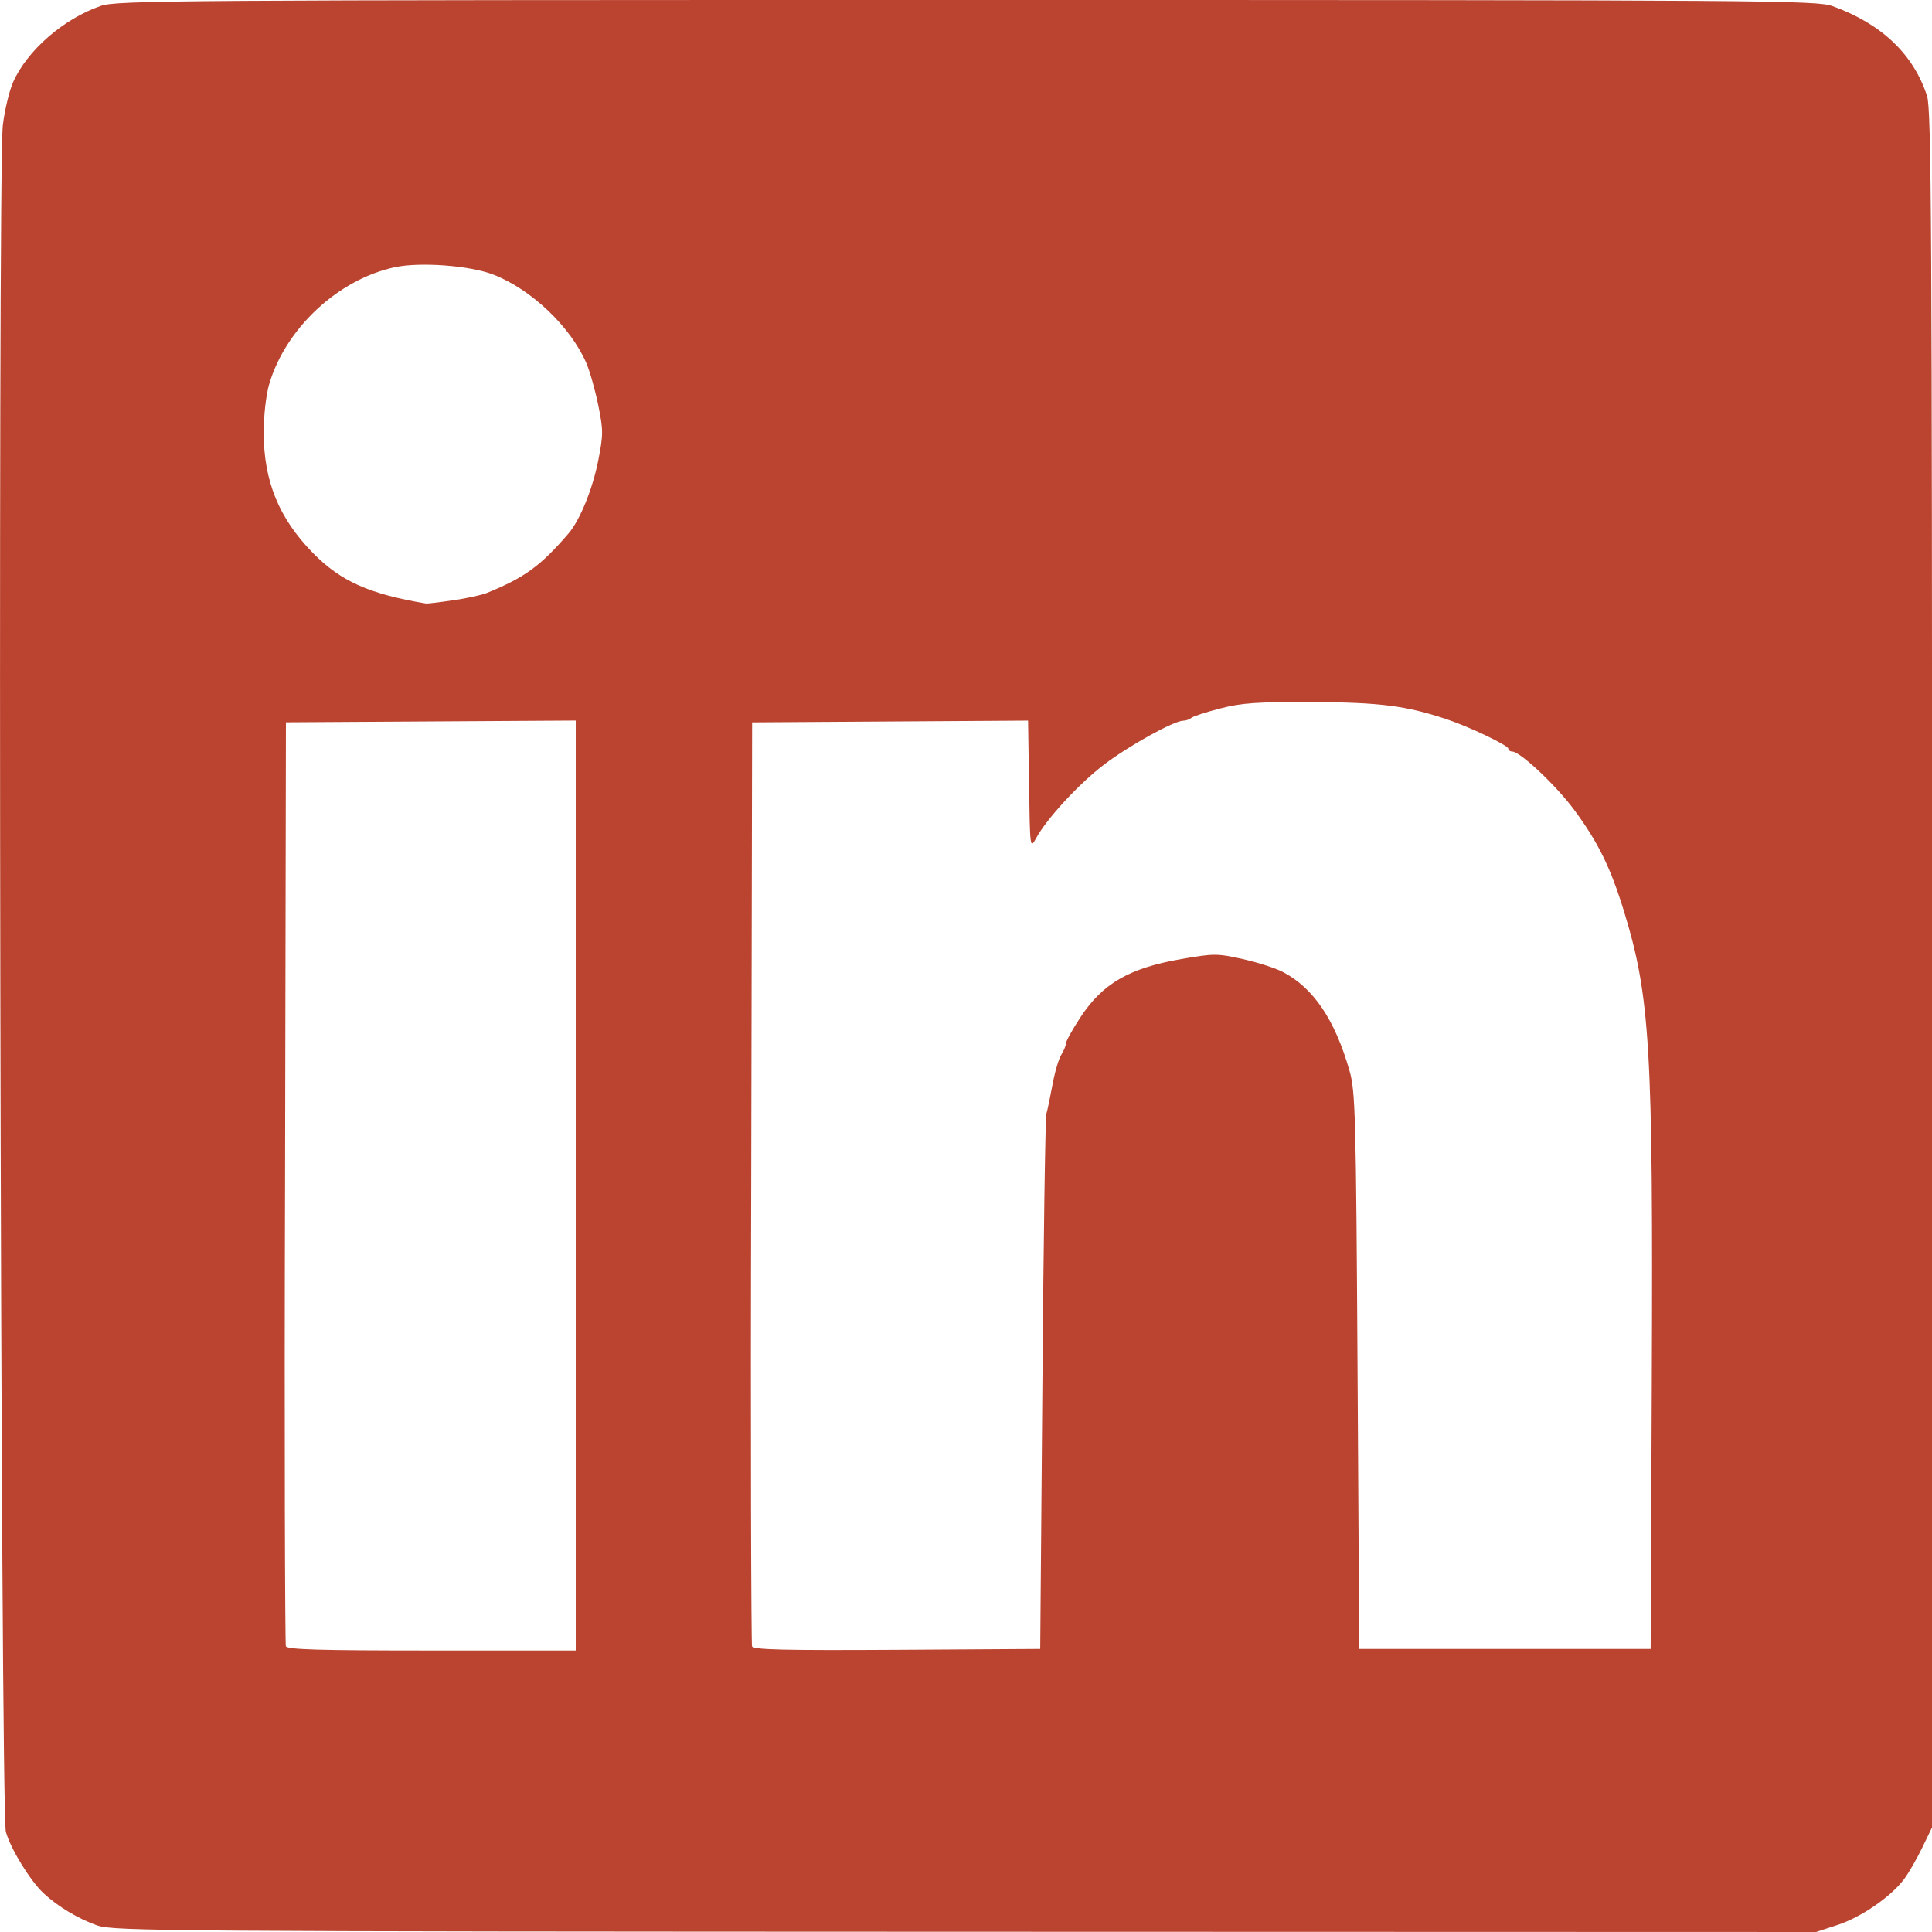
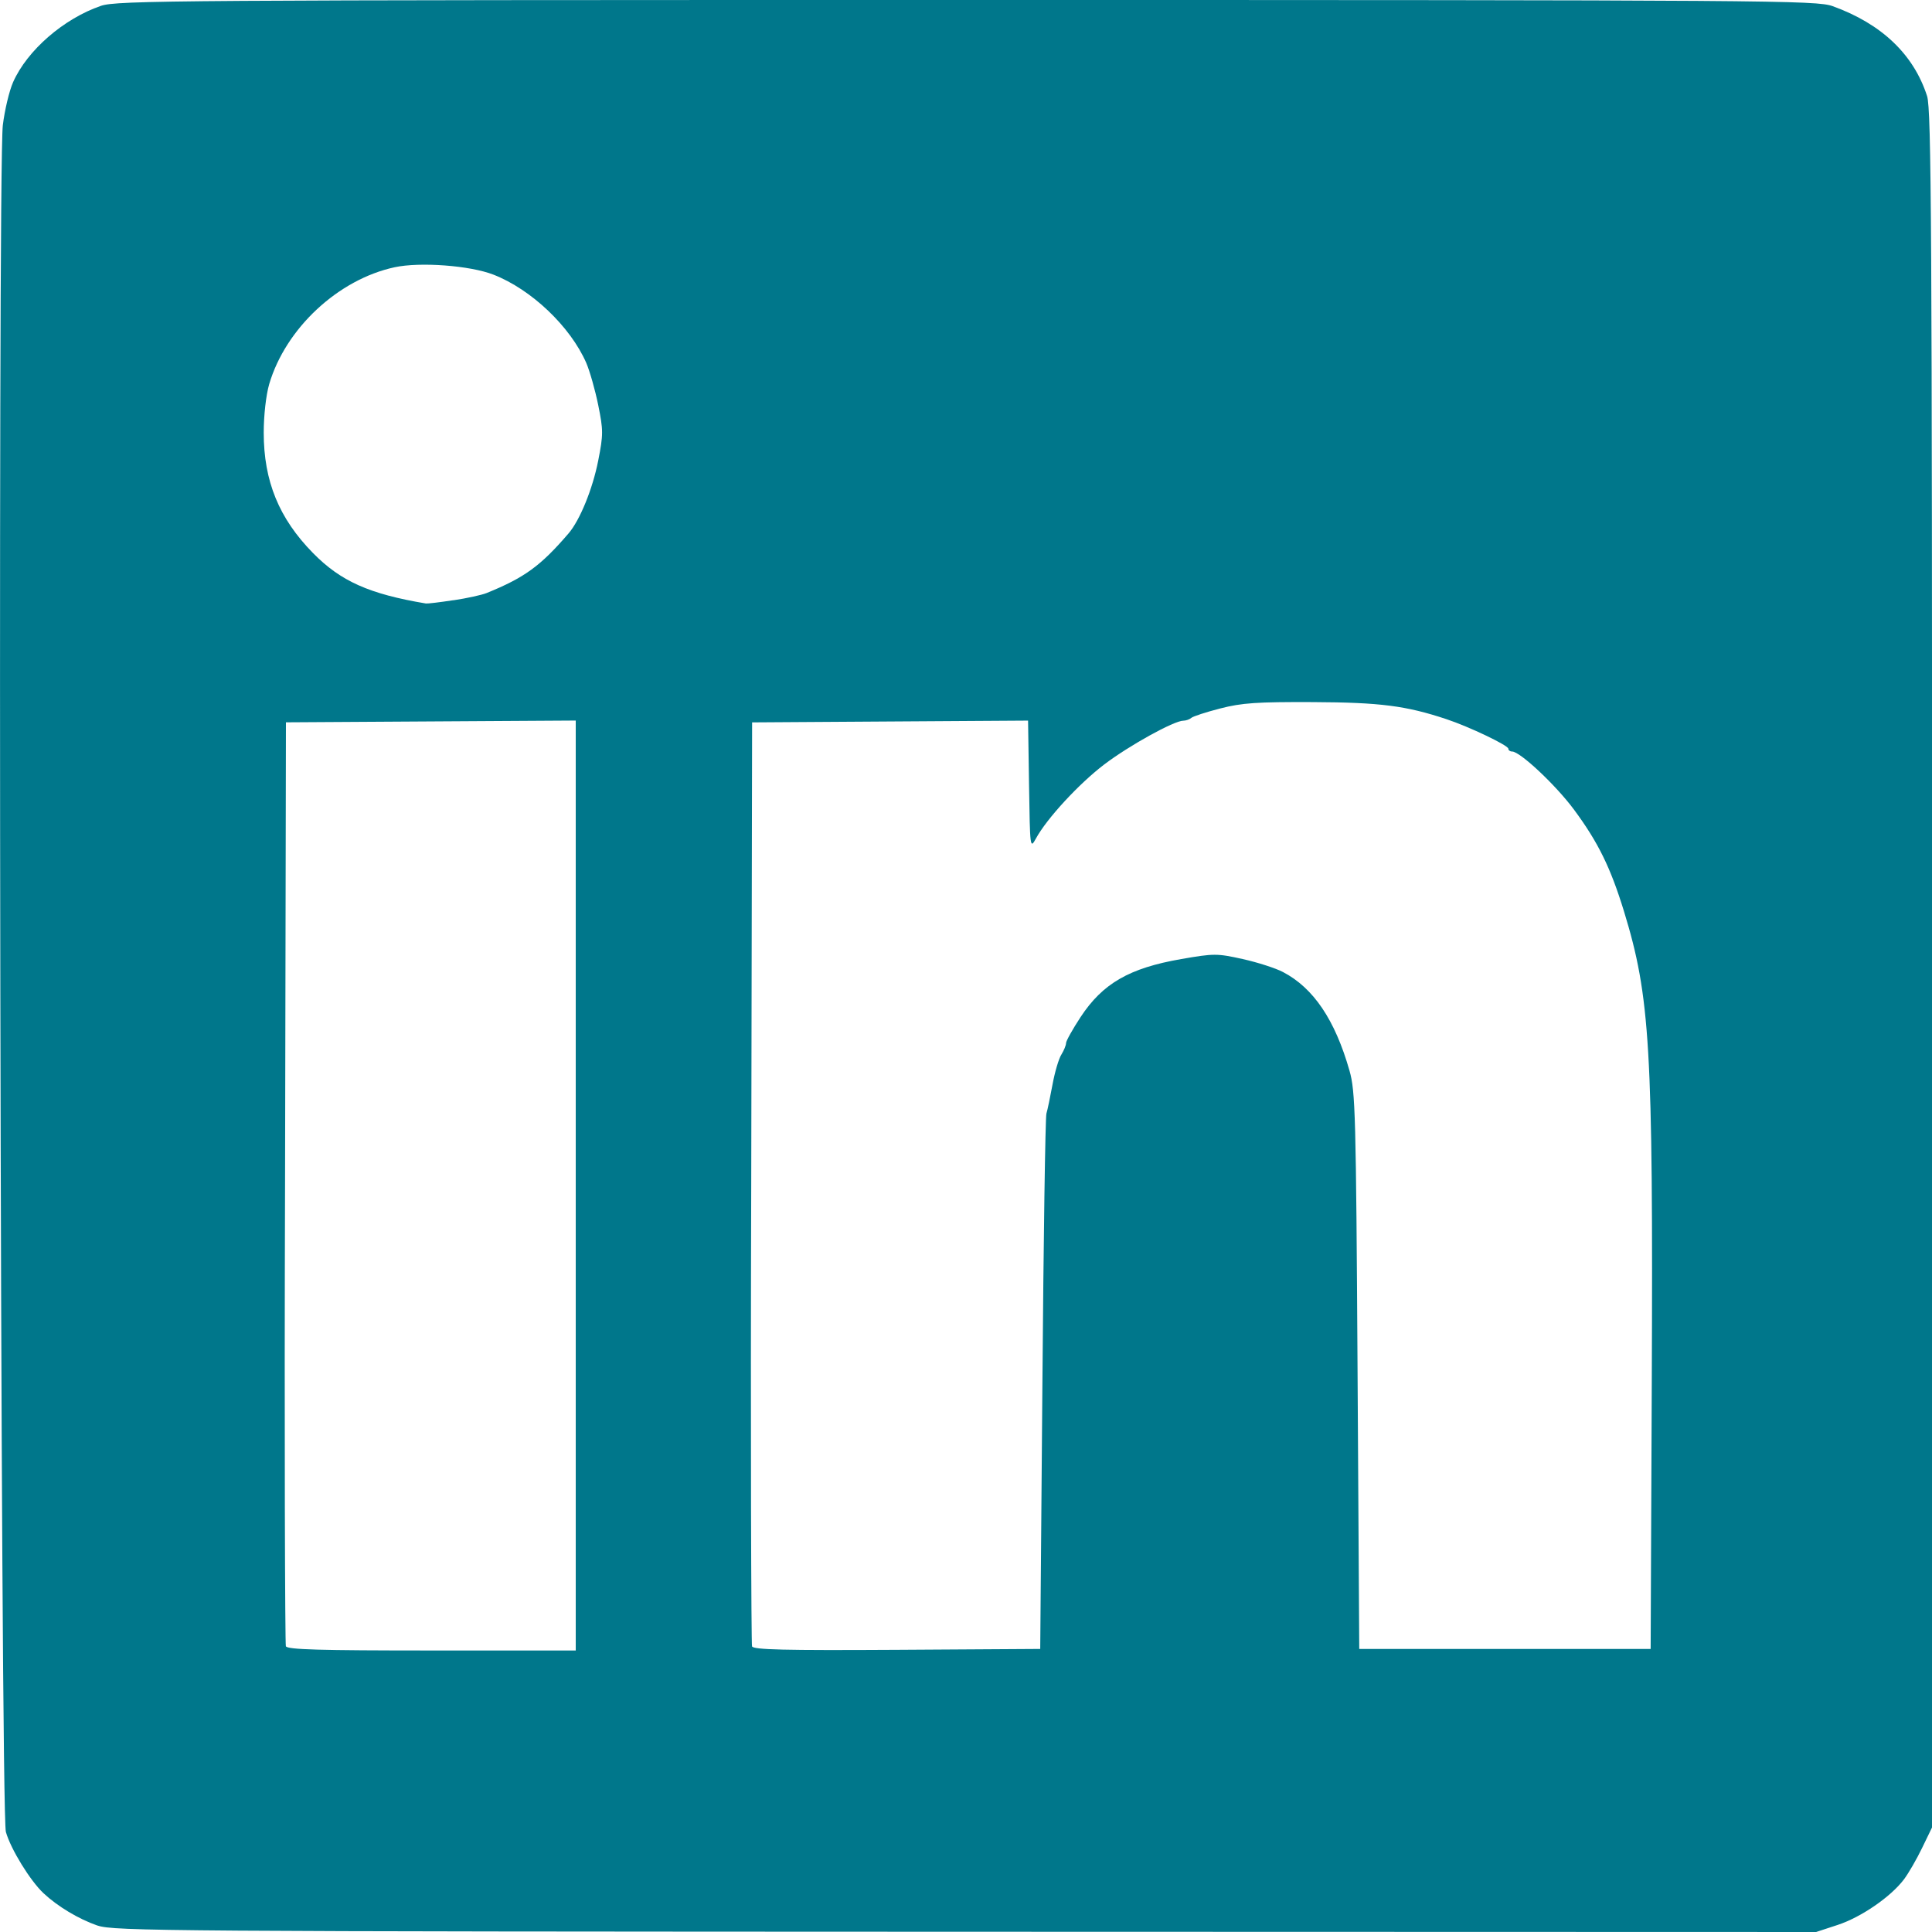
<svg xmlns="http://www.w3.org/2000/svg" version="1.1" id="svg824" width="24" height="24" viewBox="0 0 24 24">
  <defs id="defs828" />
  <g id="g830" transform="translate(-1224.148,-156.3771)">
-     <path style="fill:#bb4430;fill-opacity:1;fill-rule:evenodd;stroke-width:1.108;stroke-linecap:round;paint-order:stroke markers fill" d="m 1225.358,180.297 c -0.235,-0.082 -0.492,-0.236 -0.669,-0.401 -0.166,-0.156 -0.407,-0.547 -0.468,-0.762 -0.067,-0.235 -0.104,-20.657 -0.038,-21.201 0.023,-0.188 0.08,-0.429 0.128,-0.536 0.175,-0.395 0.628,-0.788 1.09,-0.947 0.199,-0.068 0.907,-0.073 10.758,-0.073 10.04,2.1e-4 10.555,0.004 10.756,0.077 0.608,0.22 1.005,0.599 1.172,1.117 0.053,0.165 0.062,1.657 0.062,10.849 v 10.657 l -0.124,0.256 c -0.068,0.141 -0.17,0.317 -0.226,0.391 -0.163,0.216 -0.532,0.47 -0.822,0.565 l -0.268,0.088 -10.568,-0.003 c -9.904,-0.003 -10.581,-0.008 -10.781,-0.077 z m 5.942,-9.192 v -5.777 l -1.8,0.011 -1.8,0.011 -0.011,5.712 c -0.01,3.142 0,5.736 0.01,5.765 0.016,0.042 0.417,0.053 1.811,0.053 h 1.79 z m 5.797,2.473 c 0.014,-1.805 0.036,-3.321 0.05,-3.368 0.014,-0.047 0.048,-0.21 0.076,-0.362 0.028,-0.152 0.077,-0.32 0.11,-0.371 0.032,-0.052 0.058,-0.116 0.058,-0.143 0,-0.026 0.081,-0.171 0.18,-0.322 0.275,-0.418 0.605,-0.609 1.25,-0.721 0.408,-0.071 0.445,-0.071 0.764,-2.7e-4 0.184,0.041 0.409,0.113 0.5,0.161 0.38,0.198 0.647,0.595 0.827,1.226 0.073,0.256 0.081,0.534 0.1,3.73 l 0.021,3.453 h 1.81 1.81 l 0.014,-3.325 c 0.017,-4.148 -0.02,-4.776 -0.346,-5.84 -0.166,-0.54 -0.32,-0.855 -0.618,-1.258 -0.225,-0.305 -0.672,-0.725 -0.771,-0.725 -0.026,0 -0.047,-0.016 -0.047,-0.035 0,-0.041 -0.486,-0.273 -0.769,-0.367 -0.503,-0.167 -0.822,-0.208 -1.659,-0.212 -0.692,-0.003 -0.884,0.01 -1.15,0.079 -0.176,0.045 -0.338,0.098 -0.36,0.117 -0.022,0.019 -0.067,0.035 -0.099,0.035 -0.116,0 -0.675,0.31 -0.982,0.543 -0.316,0.241 -0.714,0.672 -0.849,0.92 -0.073,0.133 -0.074,0.122 -0.086,-0.664 l -0.012,-0.8 -1.714,0.011 -1.714,0.011 -0.011,5.712 c -0.01,3.142 0,5.736 0.01,5.766 0.016,0.042 0.399,0.051 1.8,0.043 l 1.78,-0.011 z m -7.317,-9.744 c 0.169,-0.025 0.354,-0.066 0.413,-0.09 0.473,-0.192 0.671,-0.337 1.018,-0.741 0.141,-0.165 0.298,-0.549 0.368,-0.903 0.064,-0.325 0.064,-0.378 0,-0.692 -0.038,-0.187 -0.105,-0.422 -0.148,-0.522 -0.198,-0.453 -0.683,-0.914 -1.153,-1.097 -0.292,-0.114 -0.912,-0.16 -1.228,-0.092 -0.701,0.151 -1.354,0.759 -1.558,1.452 -0.039,0.134 -0.068,0.388 -0.068,0.602 0,0.603 0.19,1.067 0.613,1.497 0.344,0.35 0.699,0.508 1.402,0.626 0.019,0.003 0.172,-0.015 0.341,-0.041 z" id="path1596" />
+     <path style="fill:#00778b;fill-opacity:1;fill-rule:evenodd;stroke-width:1.108;stroke-linecap:round;paint-order:stroke markers fill" d="m 1225.358,180.297 c -0.235,-0.082 -0.492,-0.236 -0.669,-0.401 -0.166,-0.156 -0.407,-0.547 -0.468,-0.762 -0.067,-0.235 -0.104,-20.657 -0.038,-21.201 0.023,-0.188 0.08,-0.429 0.128,-0.536 0.175,-0.395 0.628,-0.788 1.09,-0.947 0.199,-0.068 0.907,-0.073 10.758,-0.073 10.04,2.1e-4 10.555,0.004 10.756,0.077 0.608,0.22 1.005,0.599 1.172,1.117 0.053,0.165 0.062,1.657 0.062,10.849 v 10.657 l -0.124,0.256 c -0.068,0.141 -0.17,0.317 -0.226,0.391 -0.163,0.216 -0.532,0.47 -0.822,0.565 l -0.268,0.088 -10.568,-0.003 c -9.904,-0.003 -10.581,-0.008 -10.781,-0.077 z m 5.942,-9.192 v -5.777 l -1.8,0.011 -1.8,0.011 -0.011,5.712 c -0.01,3.142 0,5.736 0.01,5.765 0.016,0.042 0.417,0.053 1.811,0.053 h 1.79 z m 5.797,2.473 c 0.014,-1.805 0.036,-3.321 0.05,-3.368 0.014,-0.047 0.048,-0.21 0.076,-0.362 0.028,-0.152 0.077,-0.32 0.11,-0.371 0.032,-0.052 0.058,-0.116 0.058,-0.143 0,-0.026 0.081,-0.171 0.18,-0.322 0.275,-0.418 0.605,-0.609 1.25,-0.721 0.408,-0.071 0.445,-0.071 0.764,-2.7e-4 0.184,0.041 0.409,0.113 0.5,0.161 0.38,0.198 0.647,0.595 0.827,1.226 0.073,0.256 0.081,0.534 0.1,3.73 l 0.021,3.453 h 1.81 1.81 l 0.014,-3.325 c 0.017,-4.148 -0.02,-4.776 -0.346,-5.84 -0.166,-0.54 -0.32,-0.855 -0.618,-1.258 -0.225,-0.305 -0.672,-0.725 -0.771,-0.725 -0.026,0 -0.047,-0.016 -0.047,-0.035 0,-0.041 -0.486,-0.273 -0.769,-0.367 -0.503,-0.167 -0.822,-0.208 -1.659,-0.212 -0.692,-0.003 -0.884,0.01 -1.15,0.079 -0.176,0.045 -0.338,0.098 -0.36,0.117 -0.022,0.019 -0.067,0.035 -0.099,0.035 -0.116,0 -0.675,0.31 -0.982,0.543 -0.316,0.241 -0.714,0.672 -0.849,0.92 -0.073,0.133 -0.074,0.122 -0.086,-0.664 l -0.012,-0.8 -1.714,0.011 -1.714,0.011 -0.011,5.712 c -0.01,3.142 0,5.736 0.01,5.766 0.016,0.042 0.399,0.051 1.8,0.043 l 1.78,-0.011 z m -7.317,-9.744 c 0.169,-0.025 0.354,-0.066 0.413,-0.09 0.473,-0.192 0.671,-0.337 1.018,-0.741 0.141,-0.165 0.298,-0.549 0.368,-0.903 0.064,-0.325 0.064,-0.378 0,-0.692 -0.038,-0.187 -0.105,-0.422 -0.148,-0.522 -0.198,-0.453 -0.683,-0.914 -1.153,-1.097 -0.292,-0.114 -0.912,-0.16 -1.228,-0.092 -0.701,0.151 -1.354,0.759 -1.558,1.452 -0.039,0.134 -0.068,0.388 -0.068,0.602 0,0.603 0.19,1.067 0.613,1.497 0.344,0.35 0.699,0.508 1.402,0.626 0.019,0.003 0.172,-0.015 0.341,-0.041 z" id="path1596" />
  </g>
</svg>
